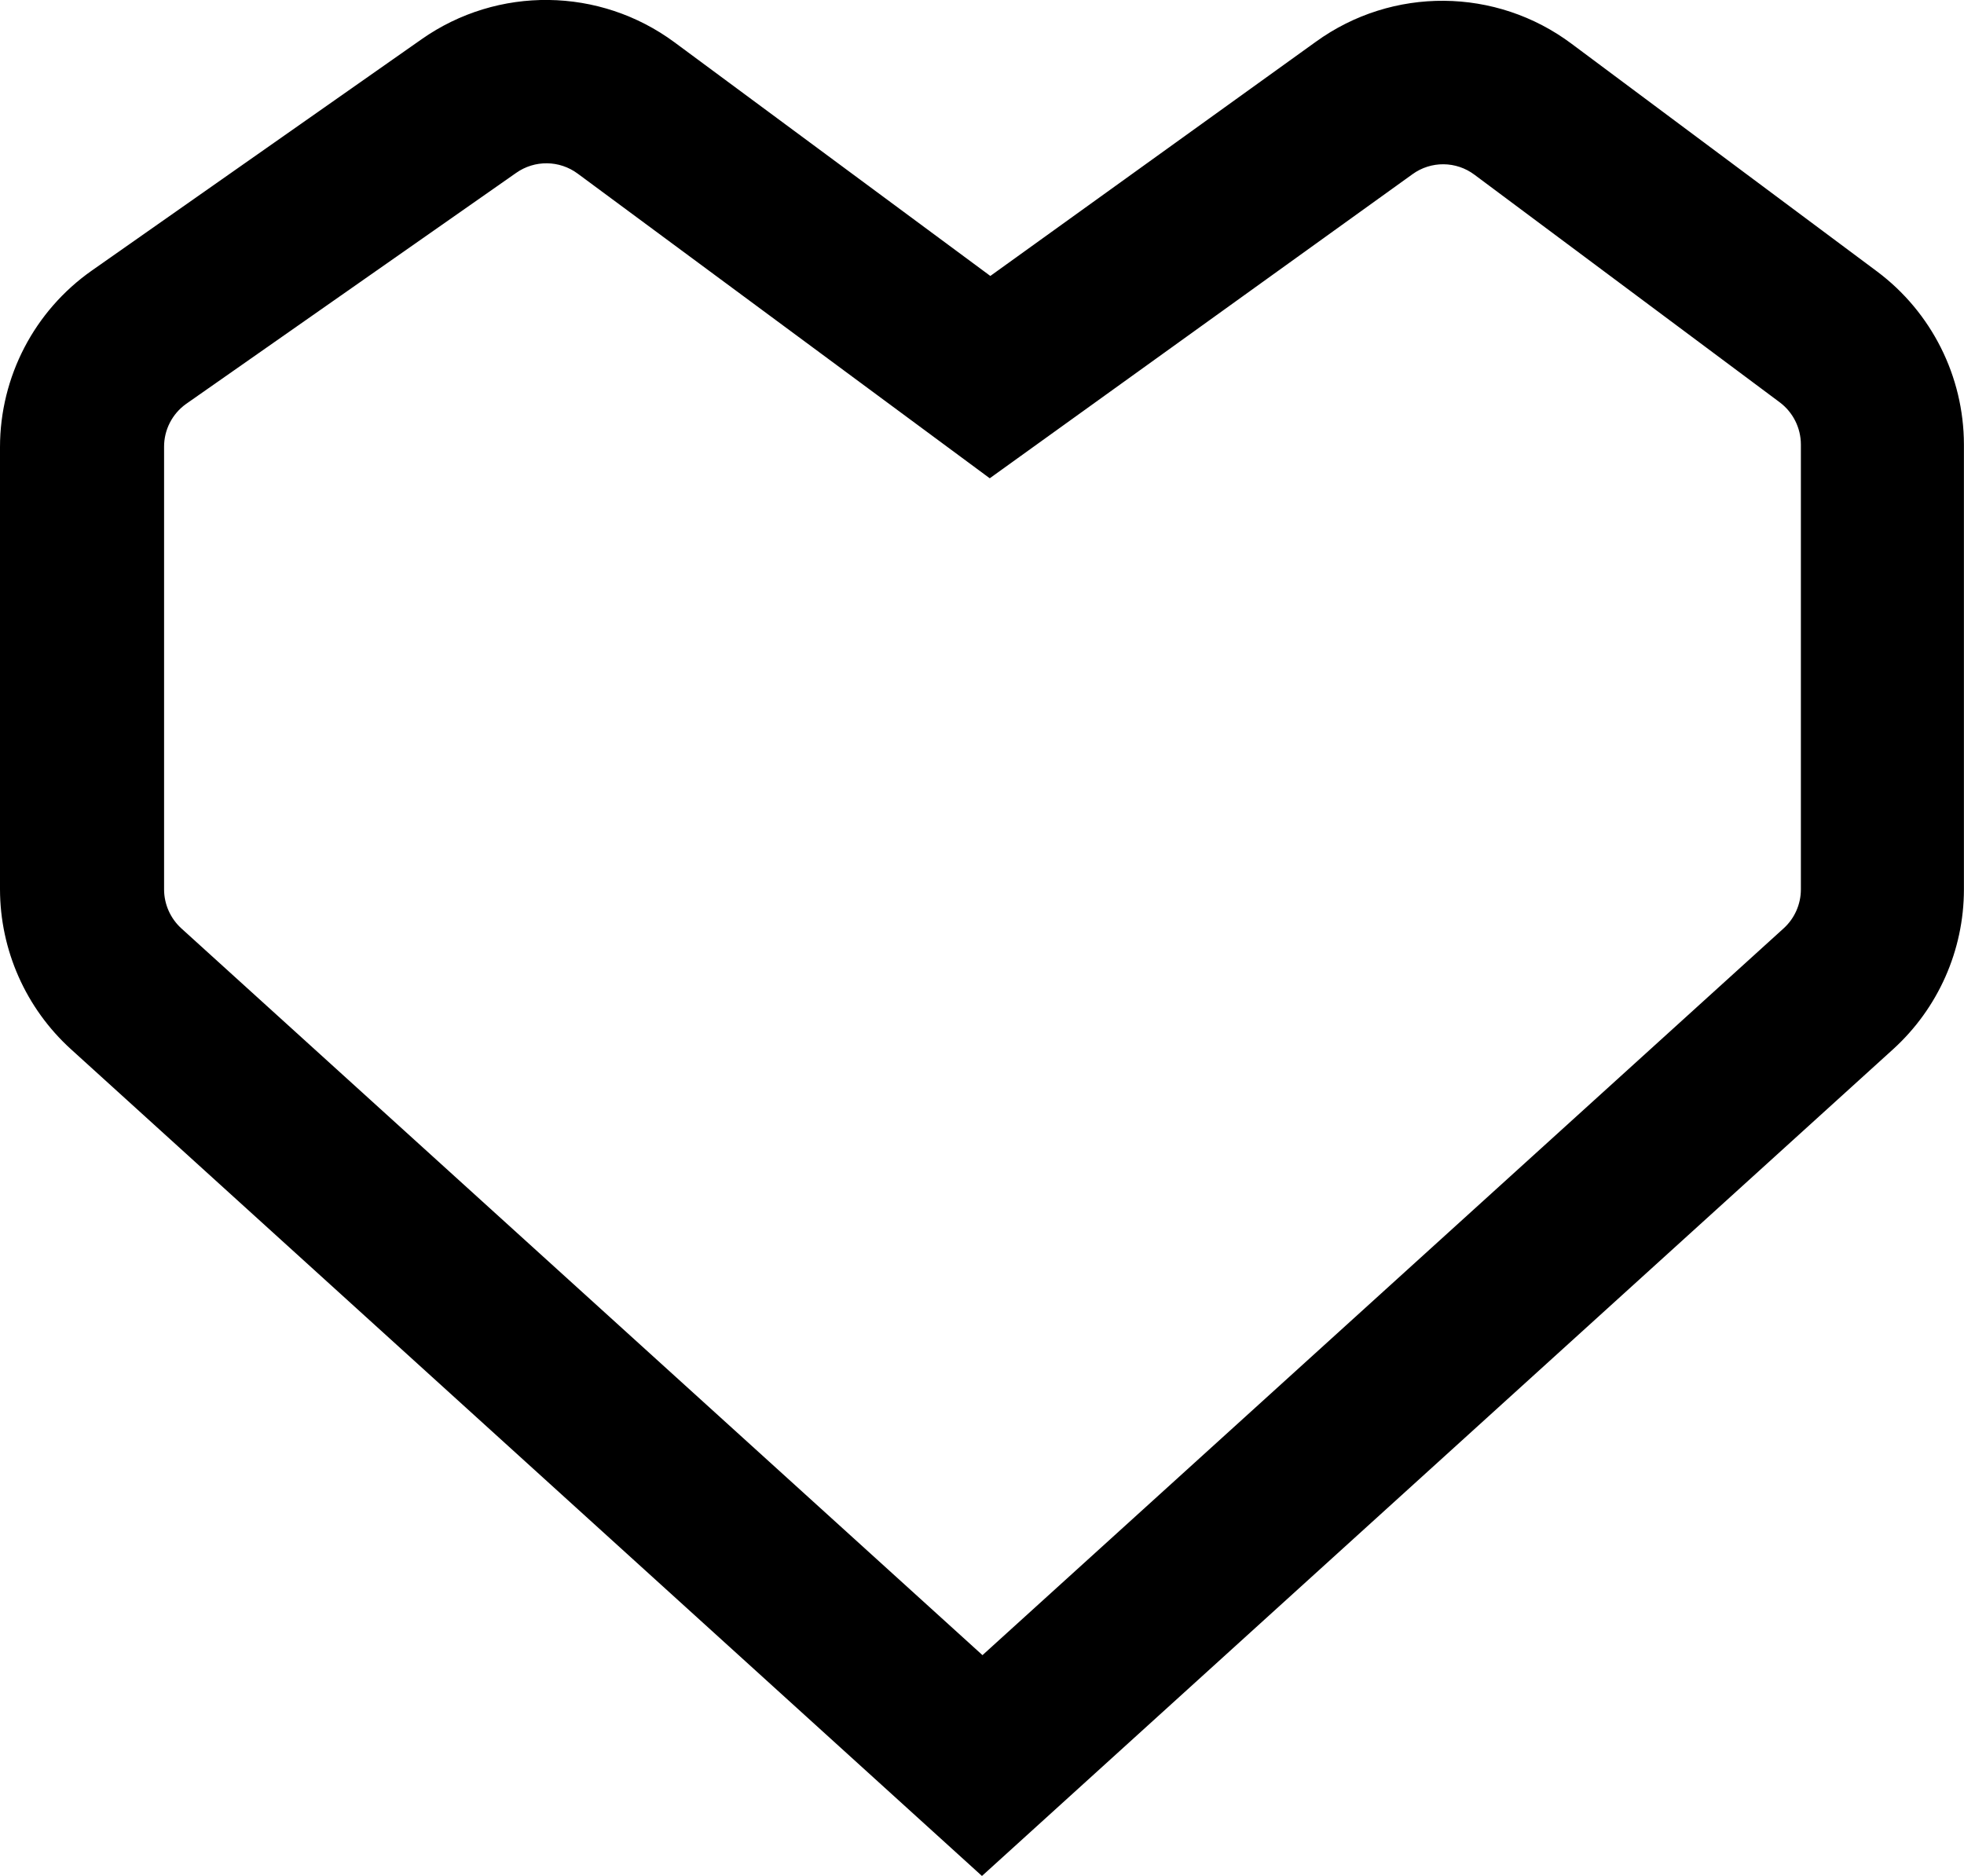
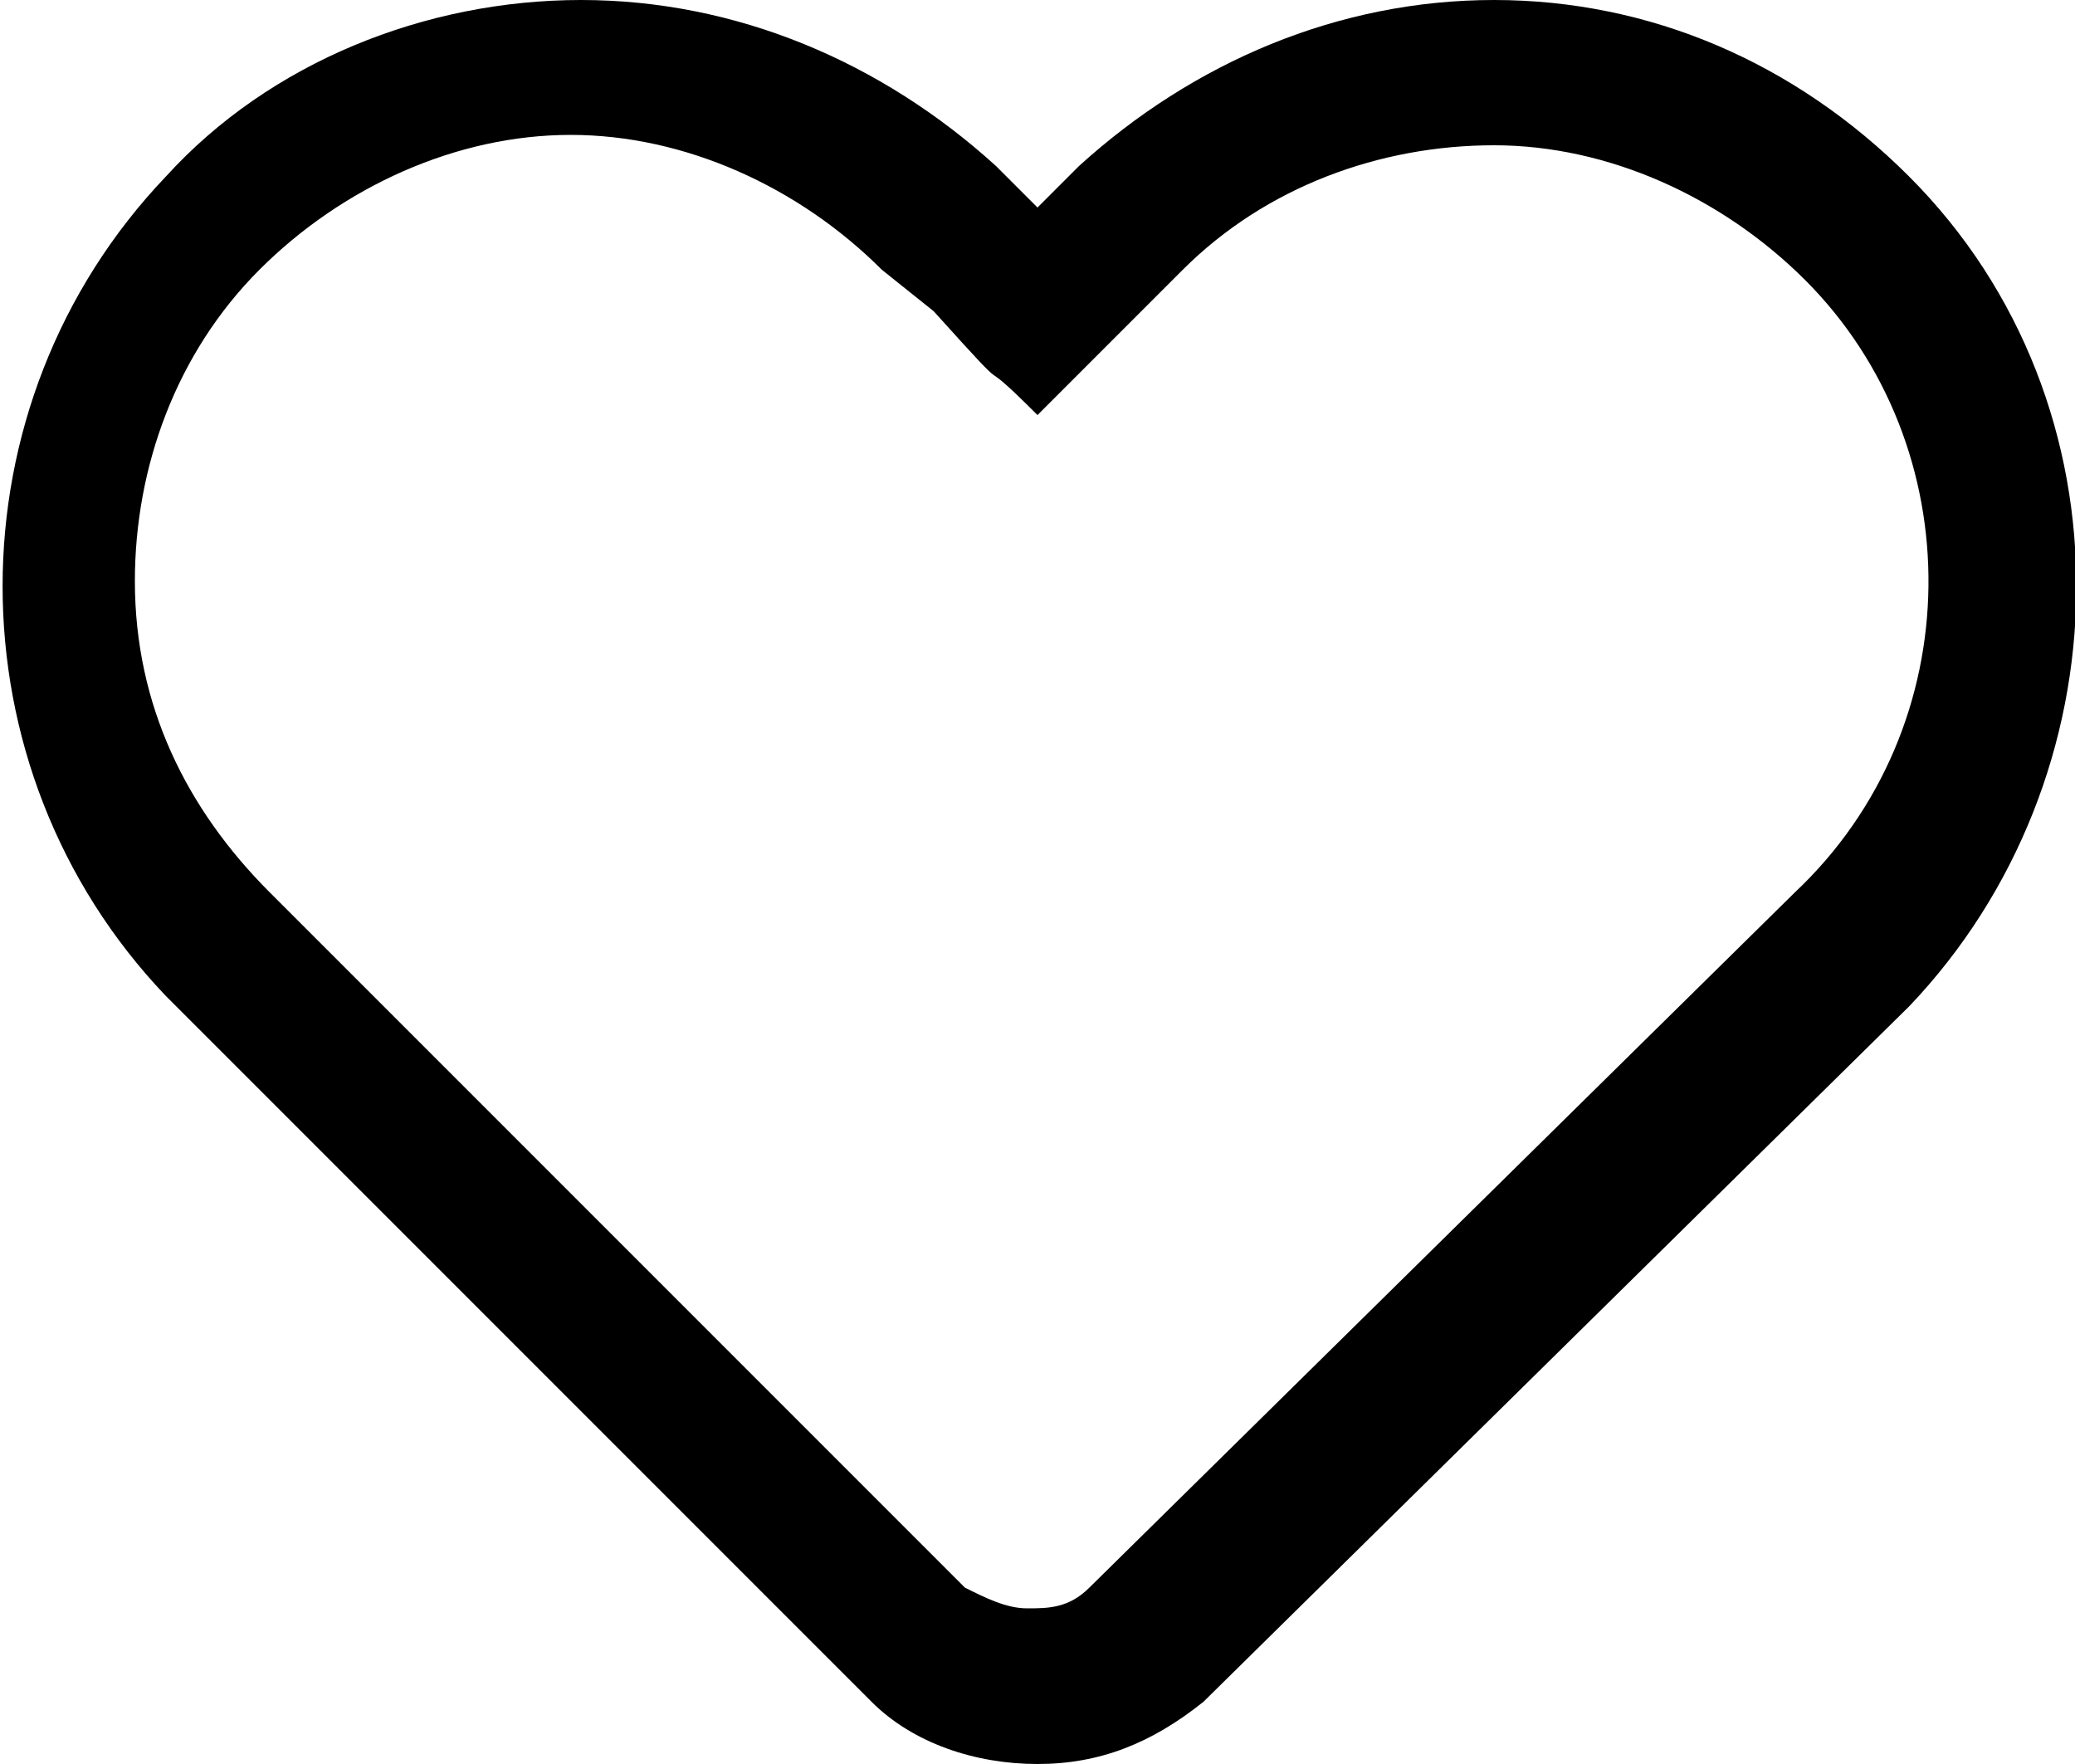
- <svg xmlns="http://www.w3.org/2000/svg" width="26.753" height="25.554" viewBox="0 0 26.753 25.554">
-   <path id="heart-icon-empty_1_" d="M577.486,25.564,565.074,14.3a2.949,2.949,0,0,1-.964-2.176V6.1a2.94,2.94,0,0,1,1.253-2.406L569.852.545A2.947,2.947,0,0,1,573.3.588l4.3,3.181,4.434-3.19a2.939,2.939,0,0,1,3.486.029l4.159,3.1a2.951,2.951,0,0,1,1.183,2.356v6.063A2.945,2.945,0,0,1,589.9,14.3ZM566.645,5.512a.715.715,0,0,0-.3.585v6.029a.72.72,0,0,0,.235.53l10.913,9.9,10.913-9.9a.717.717,0,0,0,.235-.529V6.064a.72.72,0,0,0-.287-.573l-4.158-3.1a.711.711,0,0,0-.847-.007l-5.757,4.141-5.613-4.15a.715.715,0,0,0-.838-.01Z" transform="translate(-564.11 -0.01)" />
+ <svg xmlns="http://www.w3.org/2000/svg" version="1.1" id="Layer_1" x="0px" y="0px" viewBox="0 0 20 17" style="enable-background:new 0 0 20 17;" xml:space="preserve">
+   <style type="text/css">
+ 	.st0{fill:#000;}
+ </style>
+   <path id="Path_60" class="st0" d="M18.4,1.7c-1.1-1.1-2.5-1.7-4-1.7c-1.5,0-2.9,0.6-4,1.6L10,2L9.6,1.6C8.5,0.6,7.1,0,5.6,0  c-1.5,0-3,0.6-4,1.7c-2.1,2.2-2.1,5.7,0,7.9l6.8,6.8c0.4,0.4,1,0.6,1.6,0.6c0.6,0,1.1-0.2,1.6-0.6l6.8-6.7  C20.5,7.5,20.6,3.9,18.4,1.7z M17.3,8.6l-6.8,6.7c-0.2,0.2-0.4,0.2-0.6,0.2c-0.2,0-0.4-0.1-0.6-0.2L2.6,8.6c-0.8-0.8-1.3-1.8-1.3-3  c0-1.1,0.4-2.2,1.2-3c0.8-0.8,1.9-1.3,3-1.3c1.1,0,2.2,0.5,3,1.3L9,3C9.9,4,9.3,3.3,10,4l1.4-1.4c0.8-0.8,1.9-1.2,3-1.2  c1.1,0,2.2,0.5,3,1.3C19,4.3,19,7,17.3,8.6z" />
</svg>
